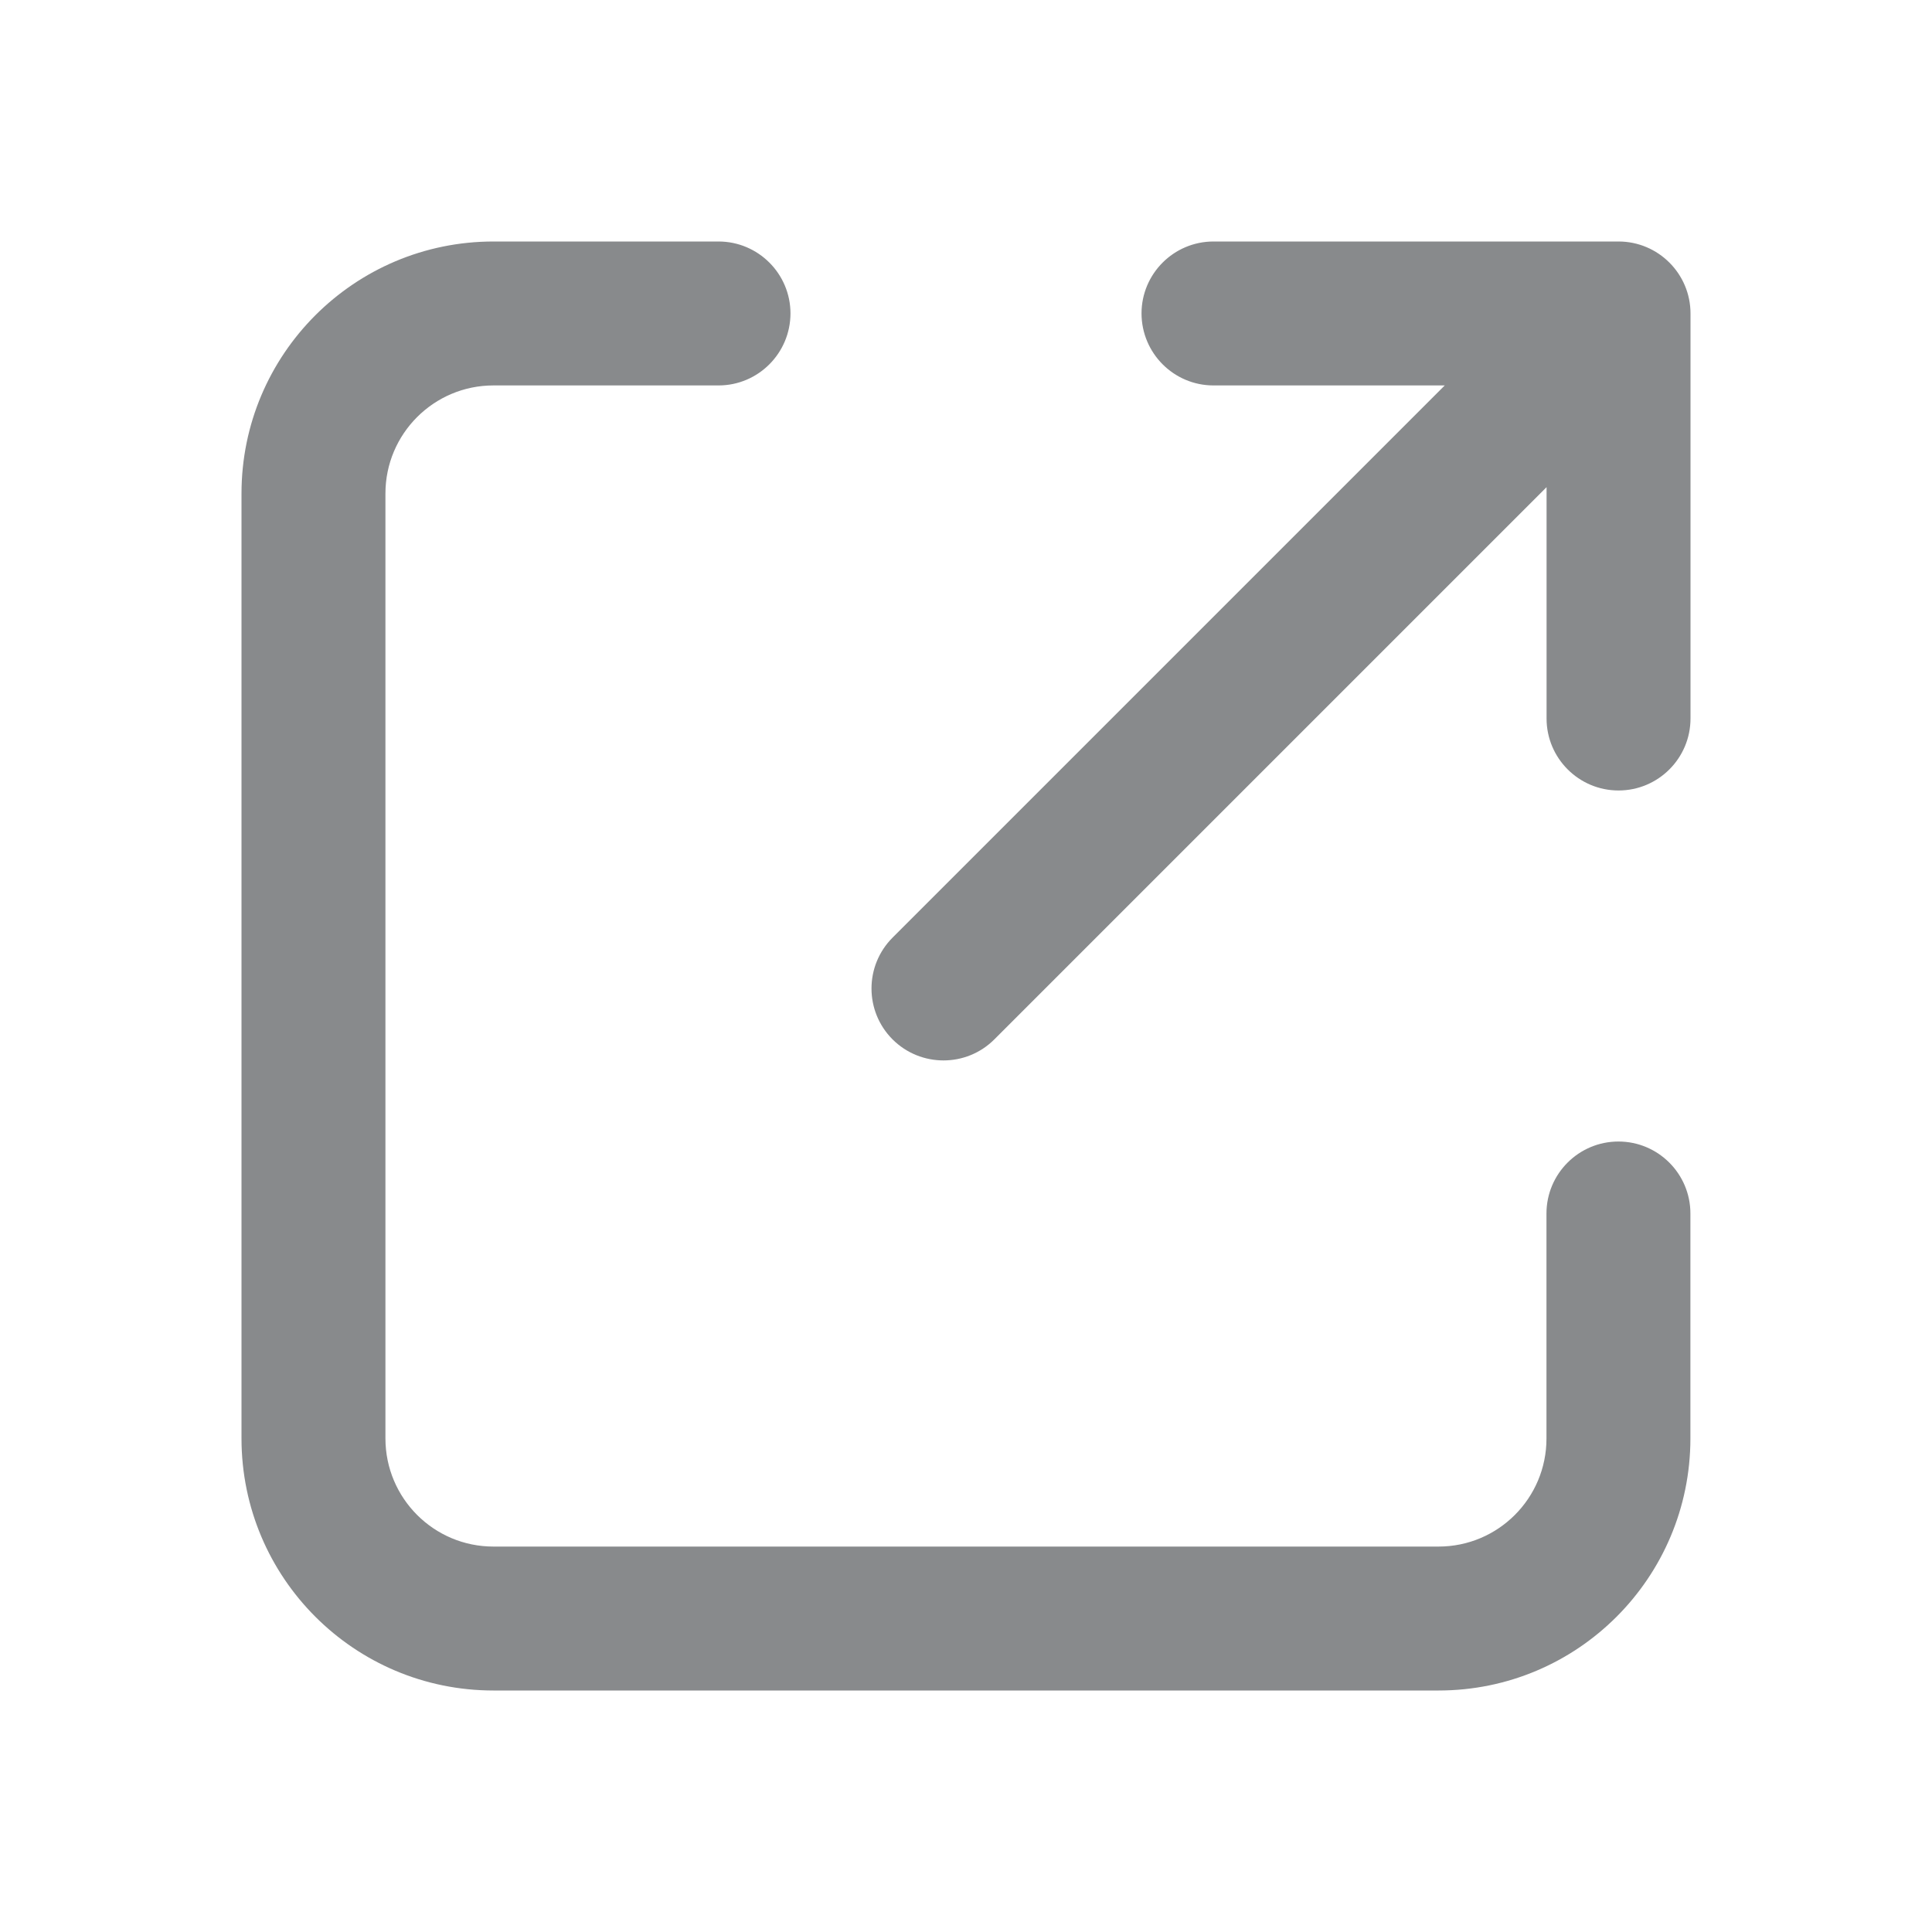
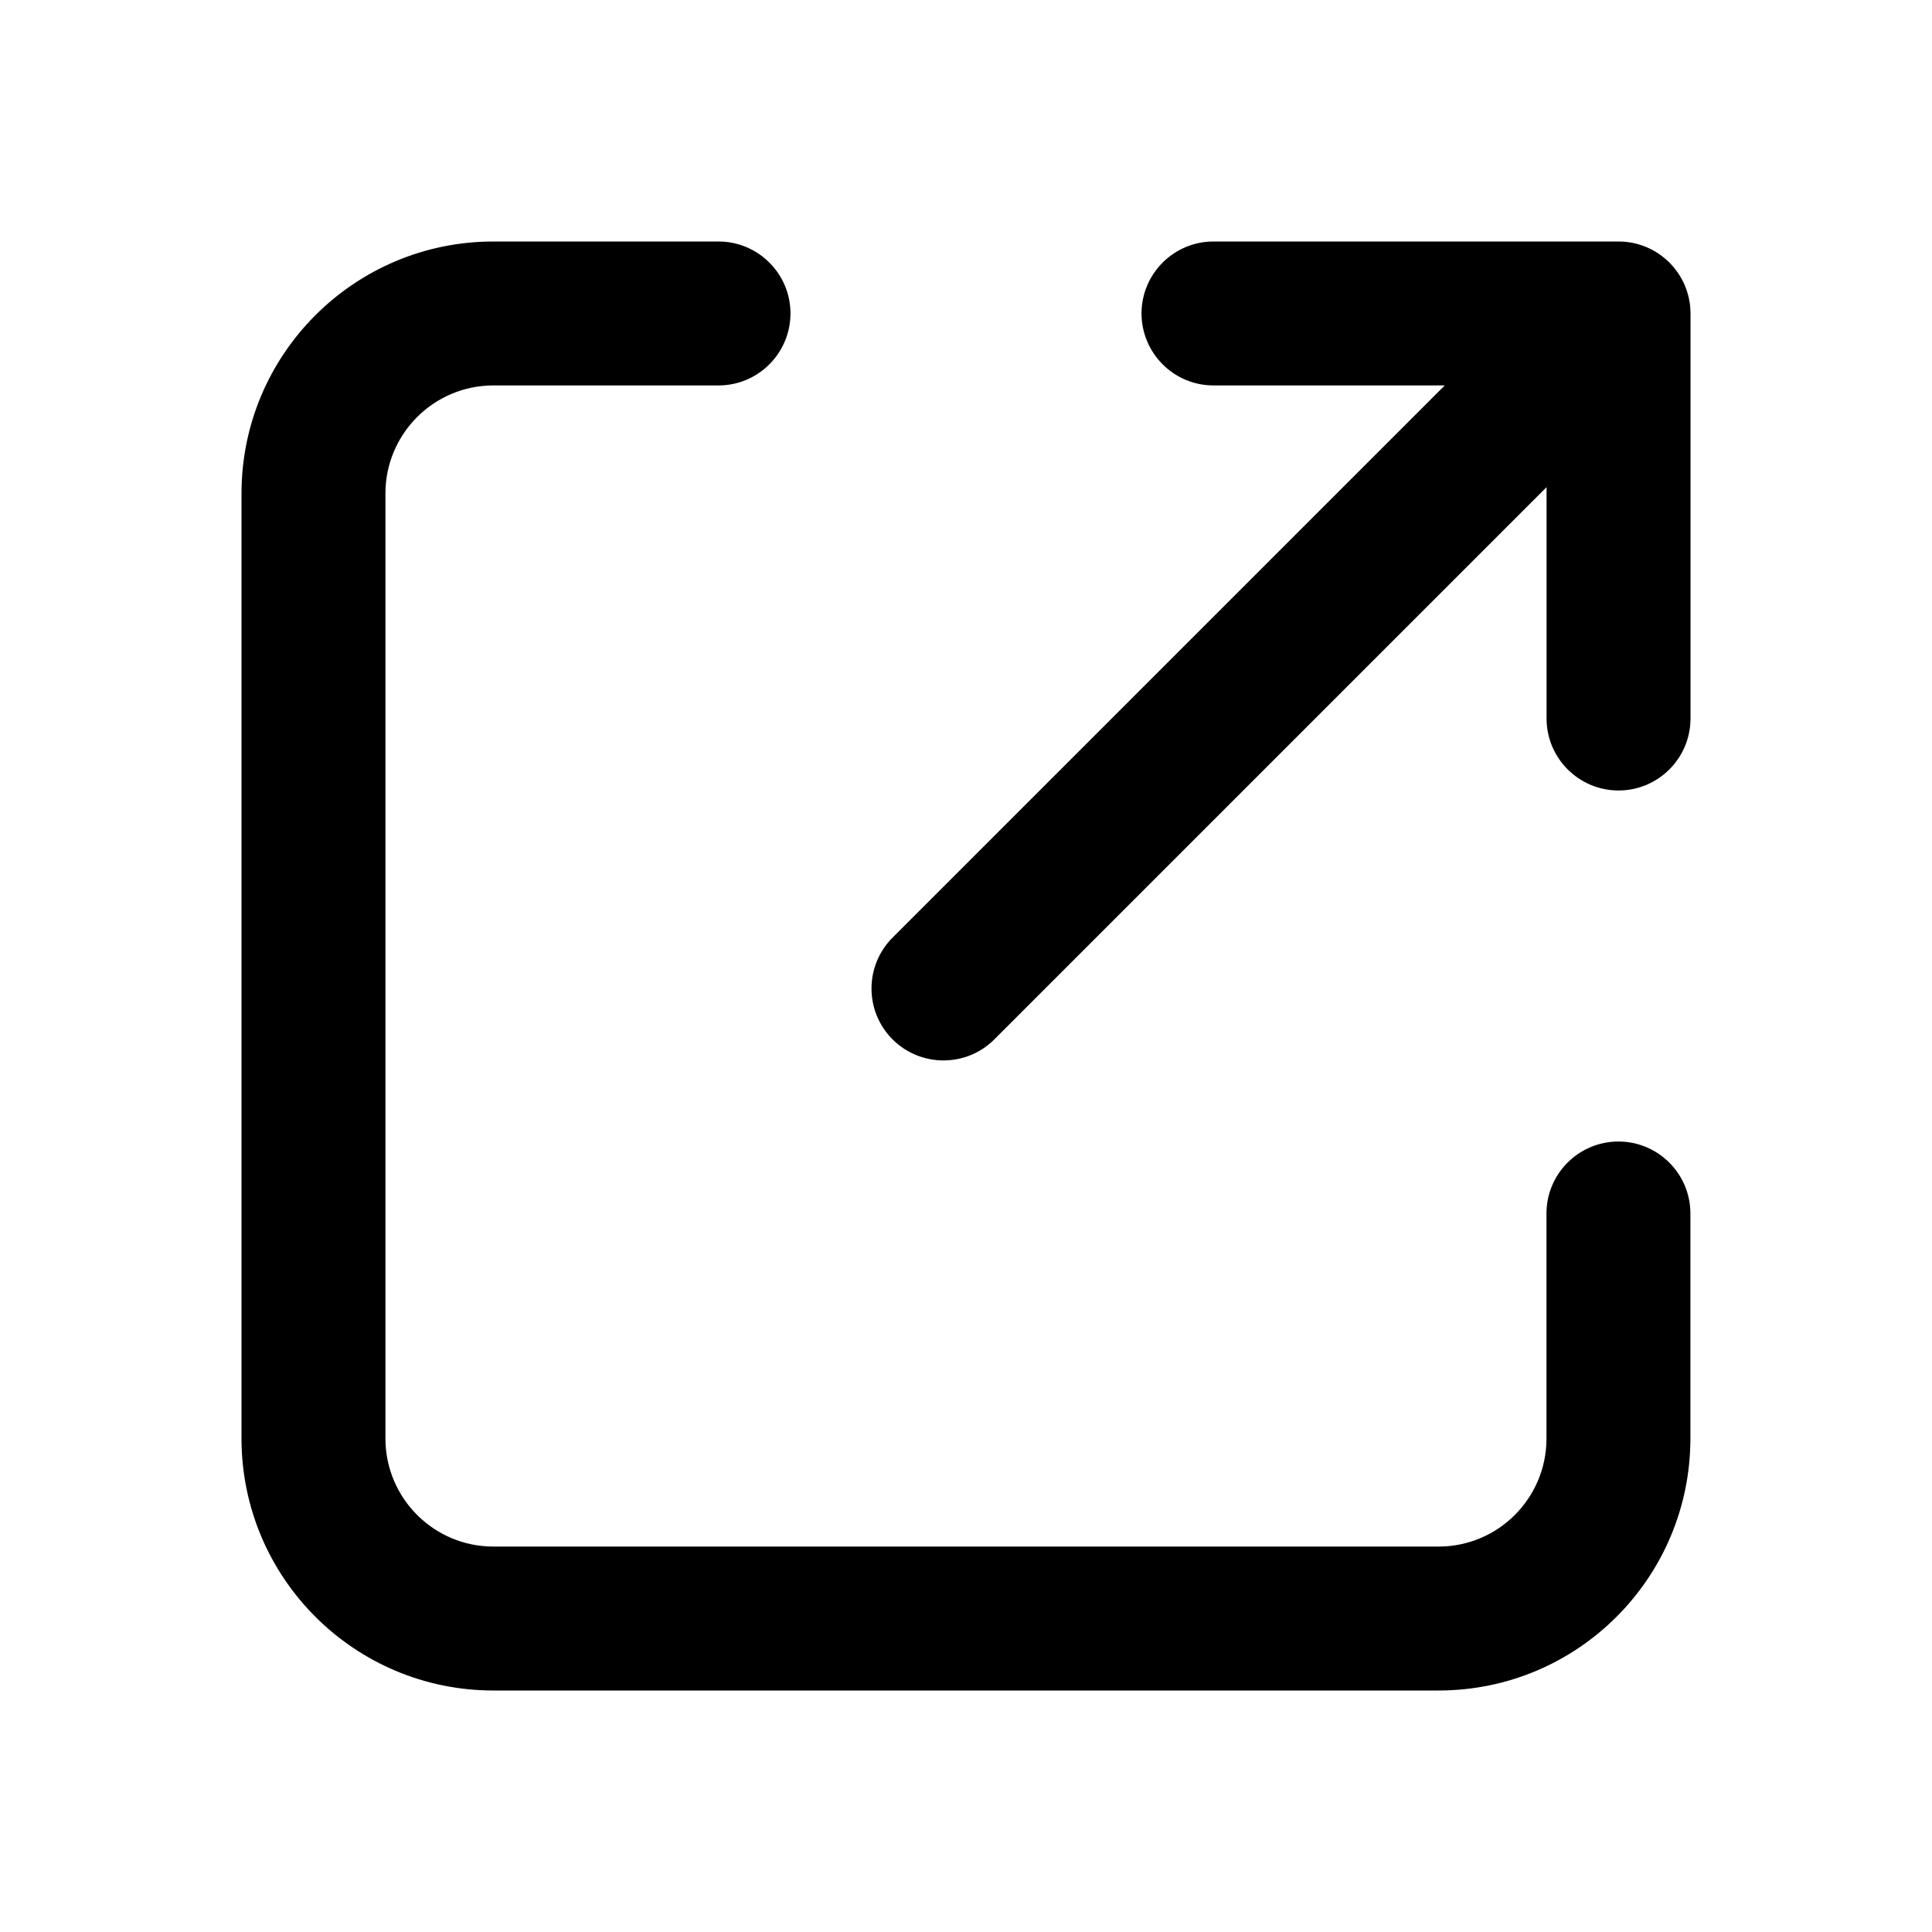
<svg xmlns="http://www.w3.org/2000/svg" width="20" height="20" viewBox="0 0 20 20" fill="none">
-   <path d="M7.438 2.5C7.849 2.5 8.183 2.834 8.183 3.245C8.182 3.656 7.849 3.99 7.438 3.99H5.108C4.491 3.99 3.99 4.491 3.99 5.109V14.892C3.991 15.51 4.491 16.01 5.108 16.01H14.892C15.509 16.01 16.009 15.509 16.009 14.892V12.562C16.009 12.151 16.343 11.817 16.754 11.817C17.165 11.817 17.499 12.151 17.499 12.562V14.892C17.498 16.332 16.332 17.5 14.892 17.5H5.108C3.668 17.5 2.501 16.333 2.5 14.892V5.109C2.5 3.668 3.668 2.5 5.108 2.5H7.438ZM16.755 2.5C17.166 2.5 17.5 2.834 17.5 3.245V7.438C17.5 7.849 17.166 8.183 16.755 8.183C16.344 8.183 16.01 7.849 16.01 7.438V5.043L10.293 10.76C10.003 11.05 9.531 11.05 9.24 10.76C8.949 10.469 8.949 9.997 9.24 9.706L14.956 3.99H12.562C12.151 3.99 11.818 3.656 11.817 3.245C11.817 2.834 12.151 2.5 12.562 2.5H16.755Z" fill="#888A8C" />
+   <path d="M7.438 2.5C7.849 2.5 8.183 2.834 8.183 3.245C8.182 3.656 7.849 3.99 7.438 3.99H5.108C4.491 3.99 3.99 4.491 3.99 5.109V14.892C3.991 15.51 4.491 16.01 5.108 16.01H14.892C15.509 16.01 16.009 15.509 16.009 14.892V12.562C16.009 12.151 16.343 11.817 16.754 11.817C17.165 11.817 17.499 12.151 17.499 12.562V14.892C17.498 16.332 16.332 17.5 14.892 17.5H5.108C3.668 17.5 2.501 16.333 2.5 14.892V5.109C2.5 3.668 3.668 2.5 5.108 2.5H7.438ZM16.755 2.5C17.166 2.5 17.5 2.834 17.5 3.245V7.438C17.5 7.849 17.166 8.183 16.755 8.183C16.344 8.183 16.01 7.849 16.01 7.438V5.043L10.293 10.76C10.003 11.05 9.531 11.05 9.24 10.76C8.949 10.469 8.949 9.997 9.24 9.706L14.956 3.99H12.562C12.151 3.99 11.818 3.656 11.817 3.245C11.817 2.834 12.151 2.5 12.562 2.5H16.755Z" fill="currentColor" />
</svg>
